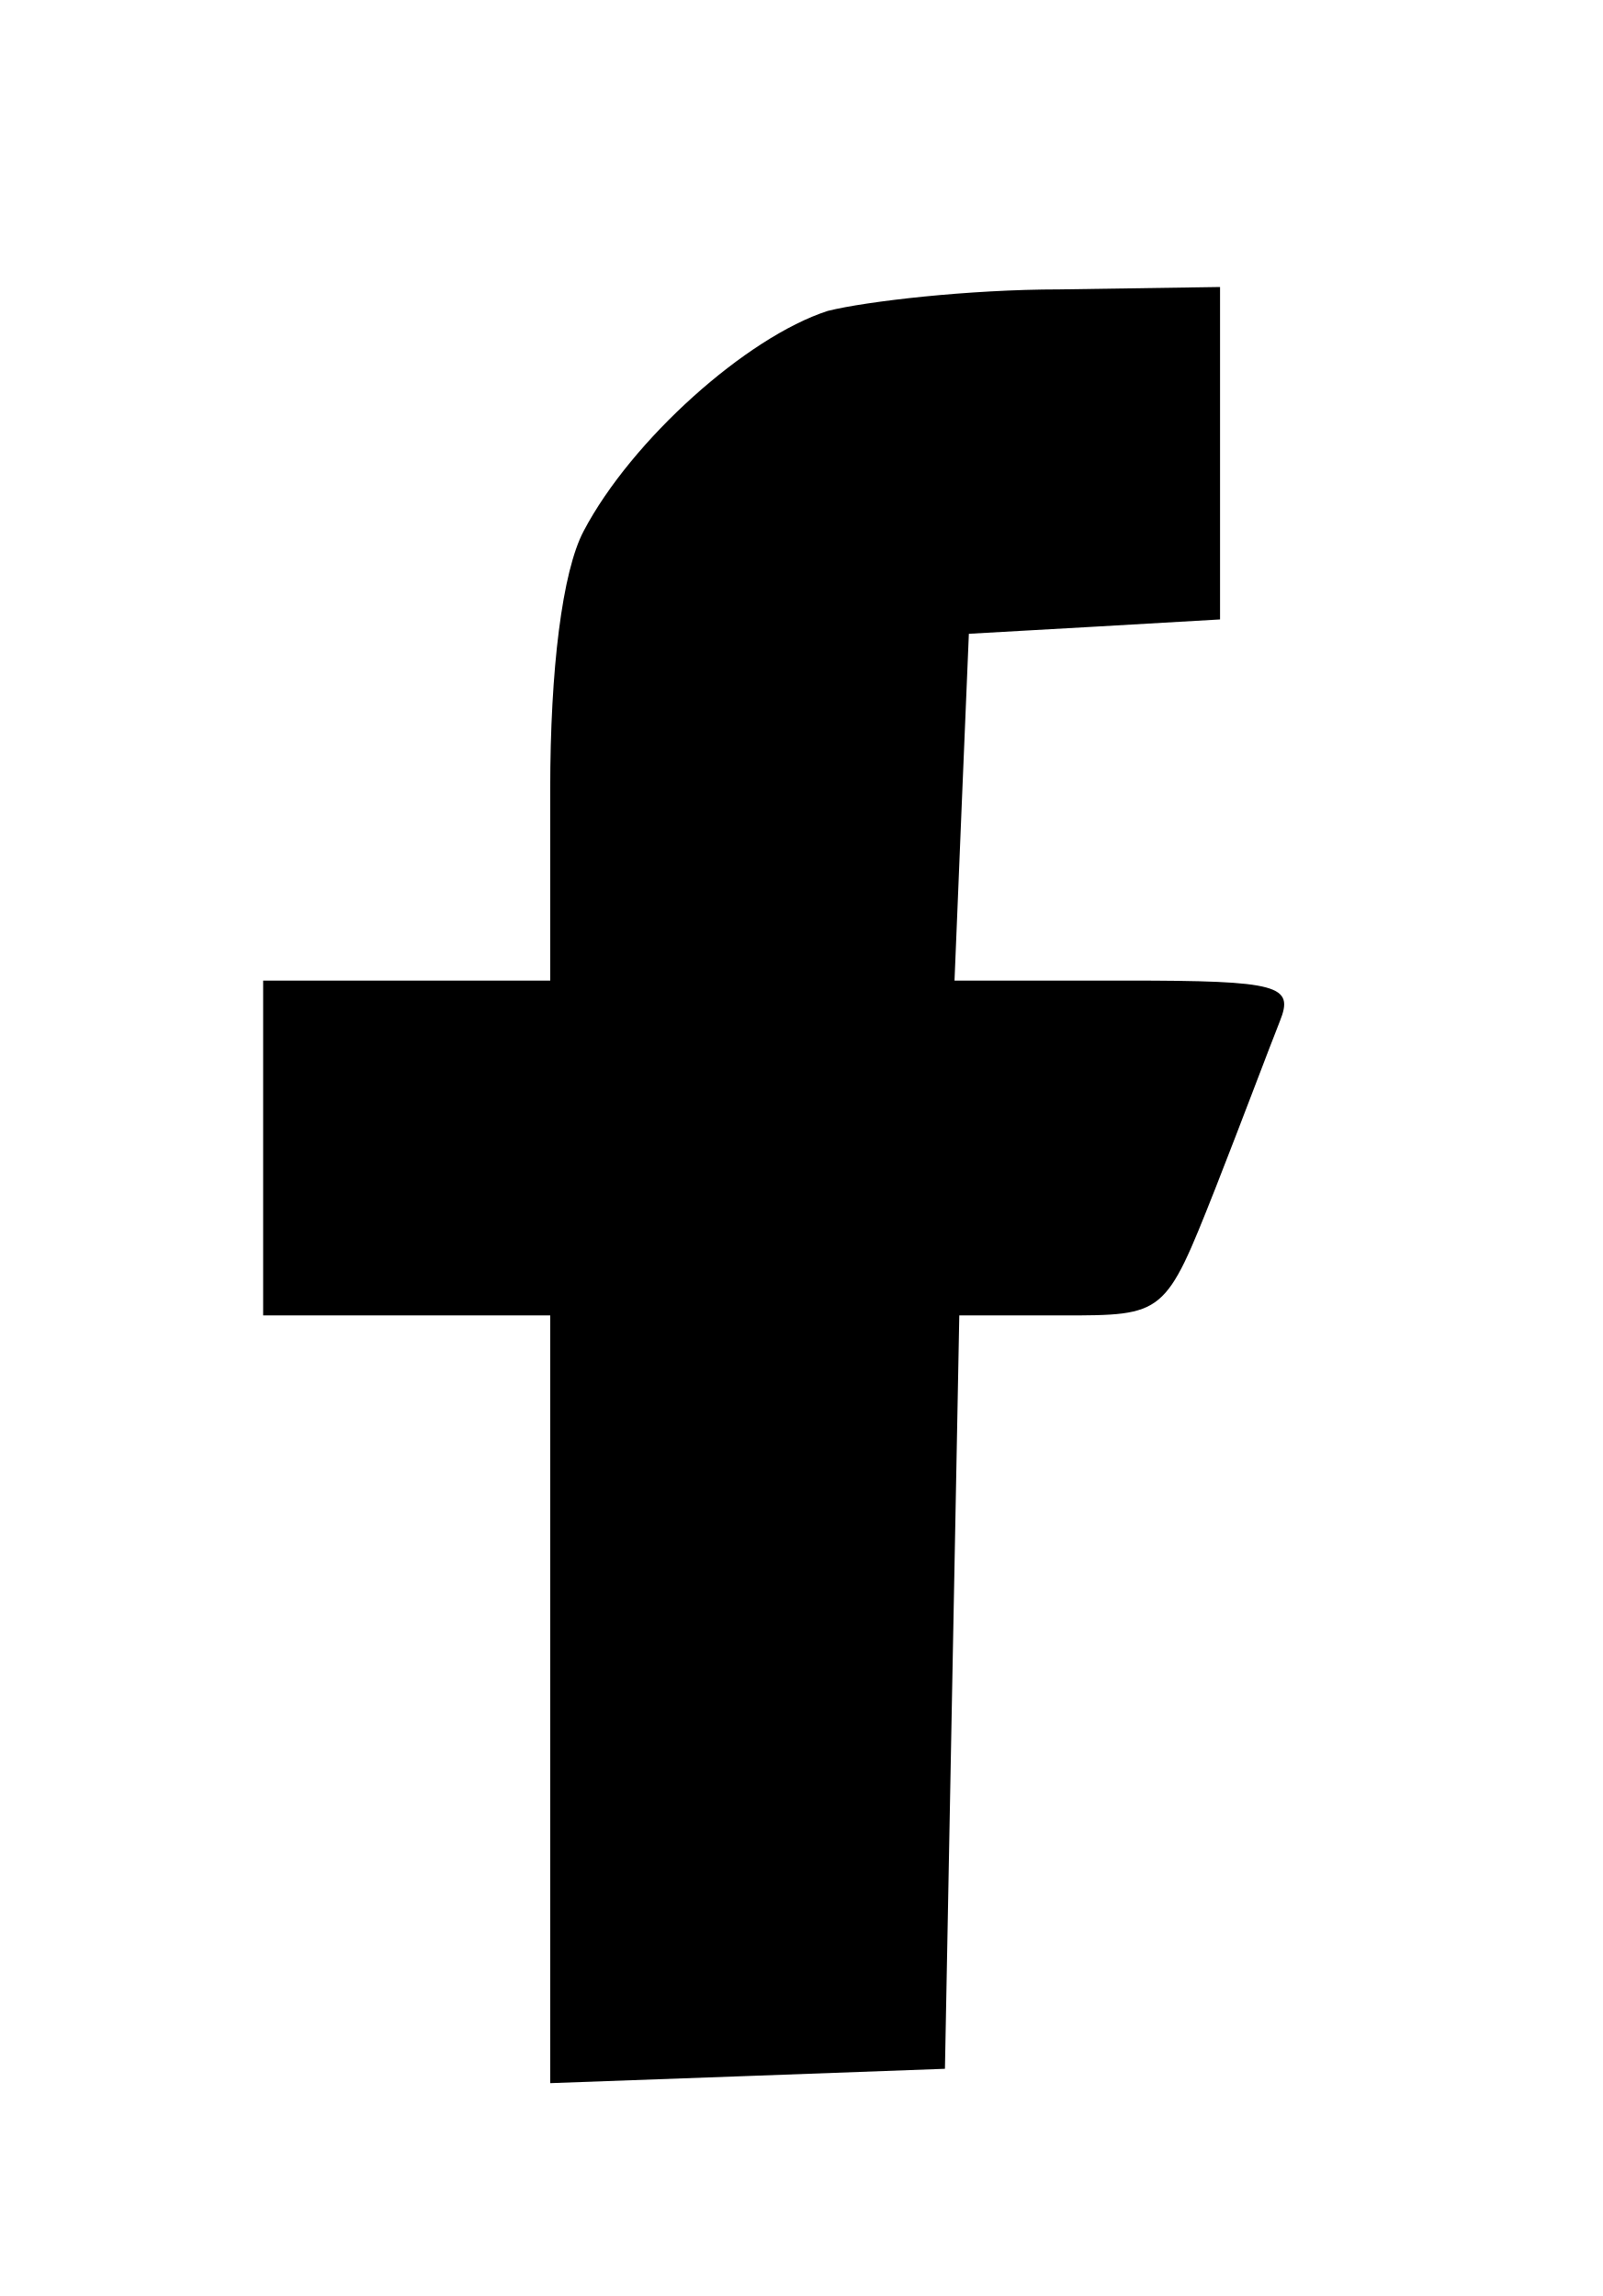
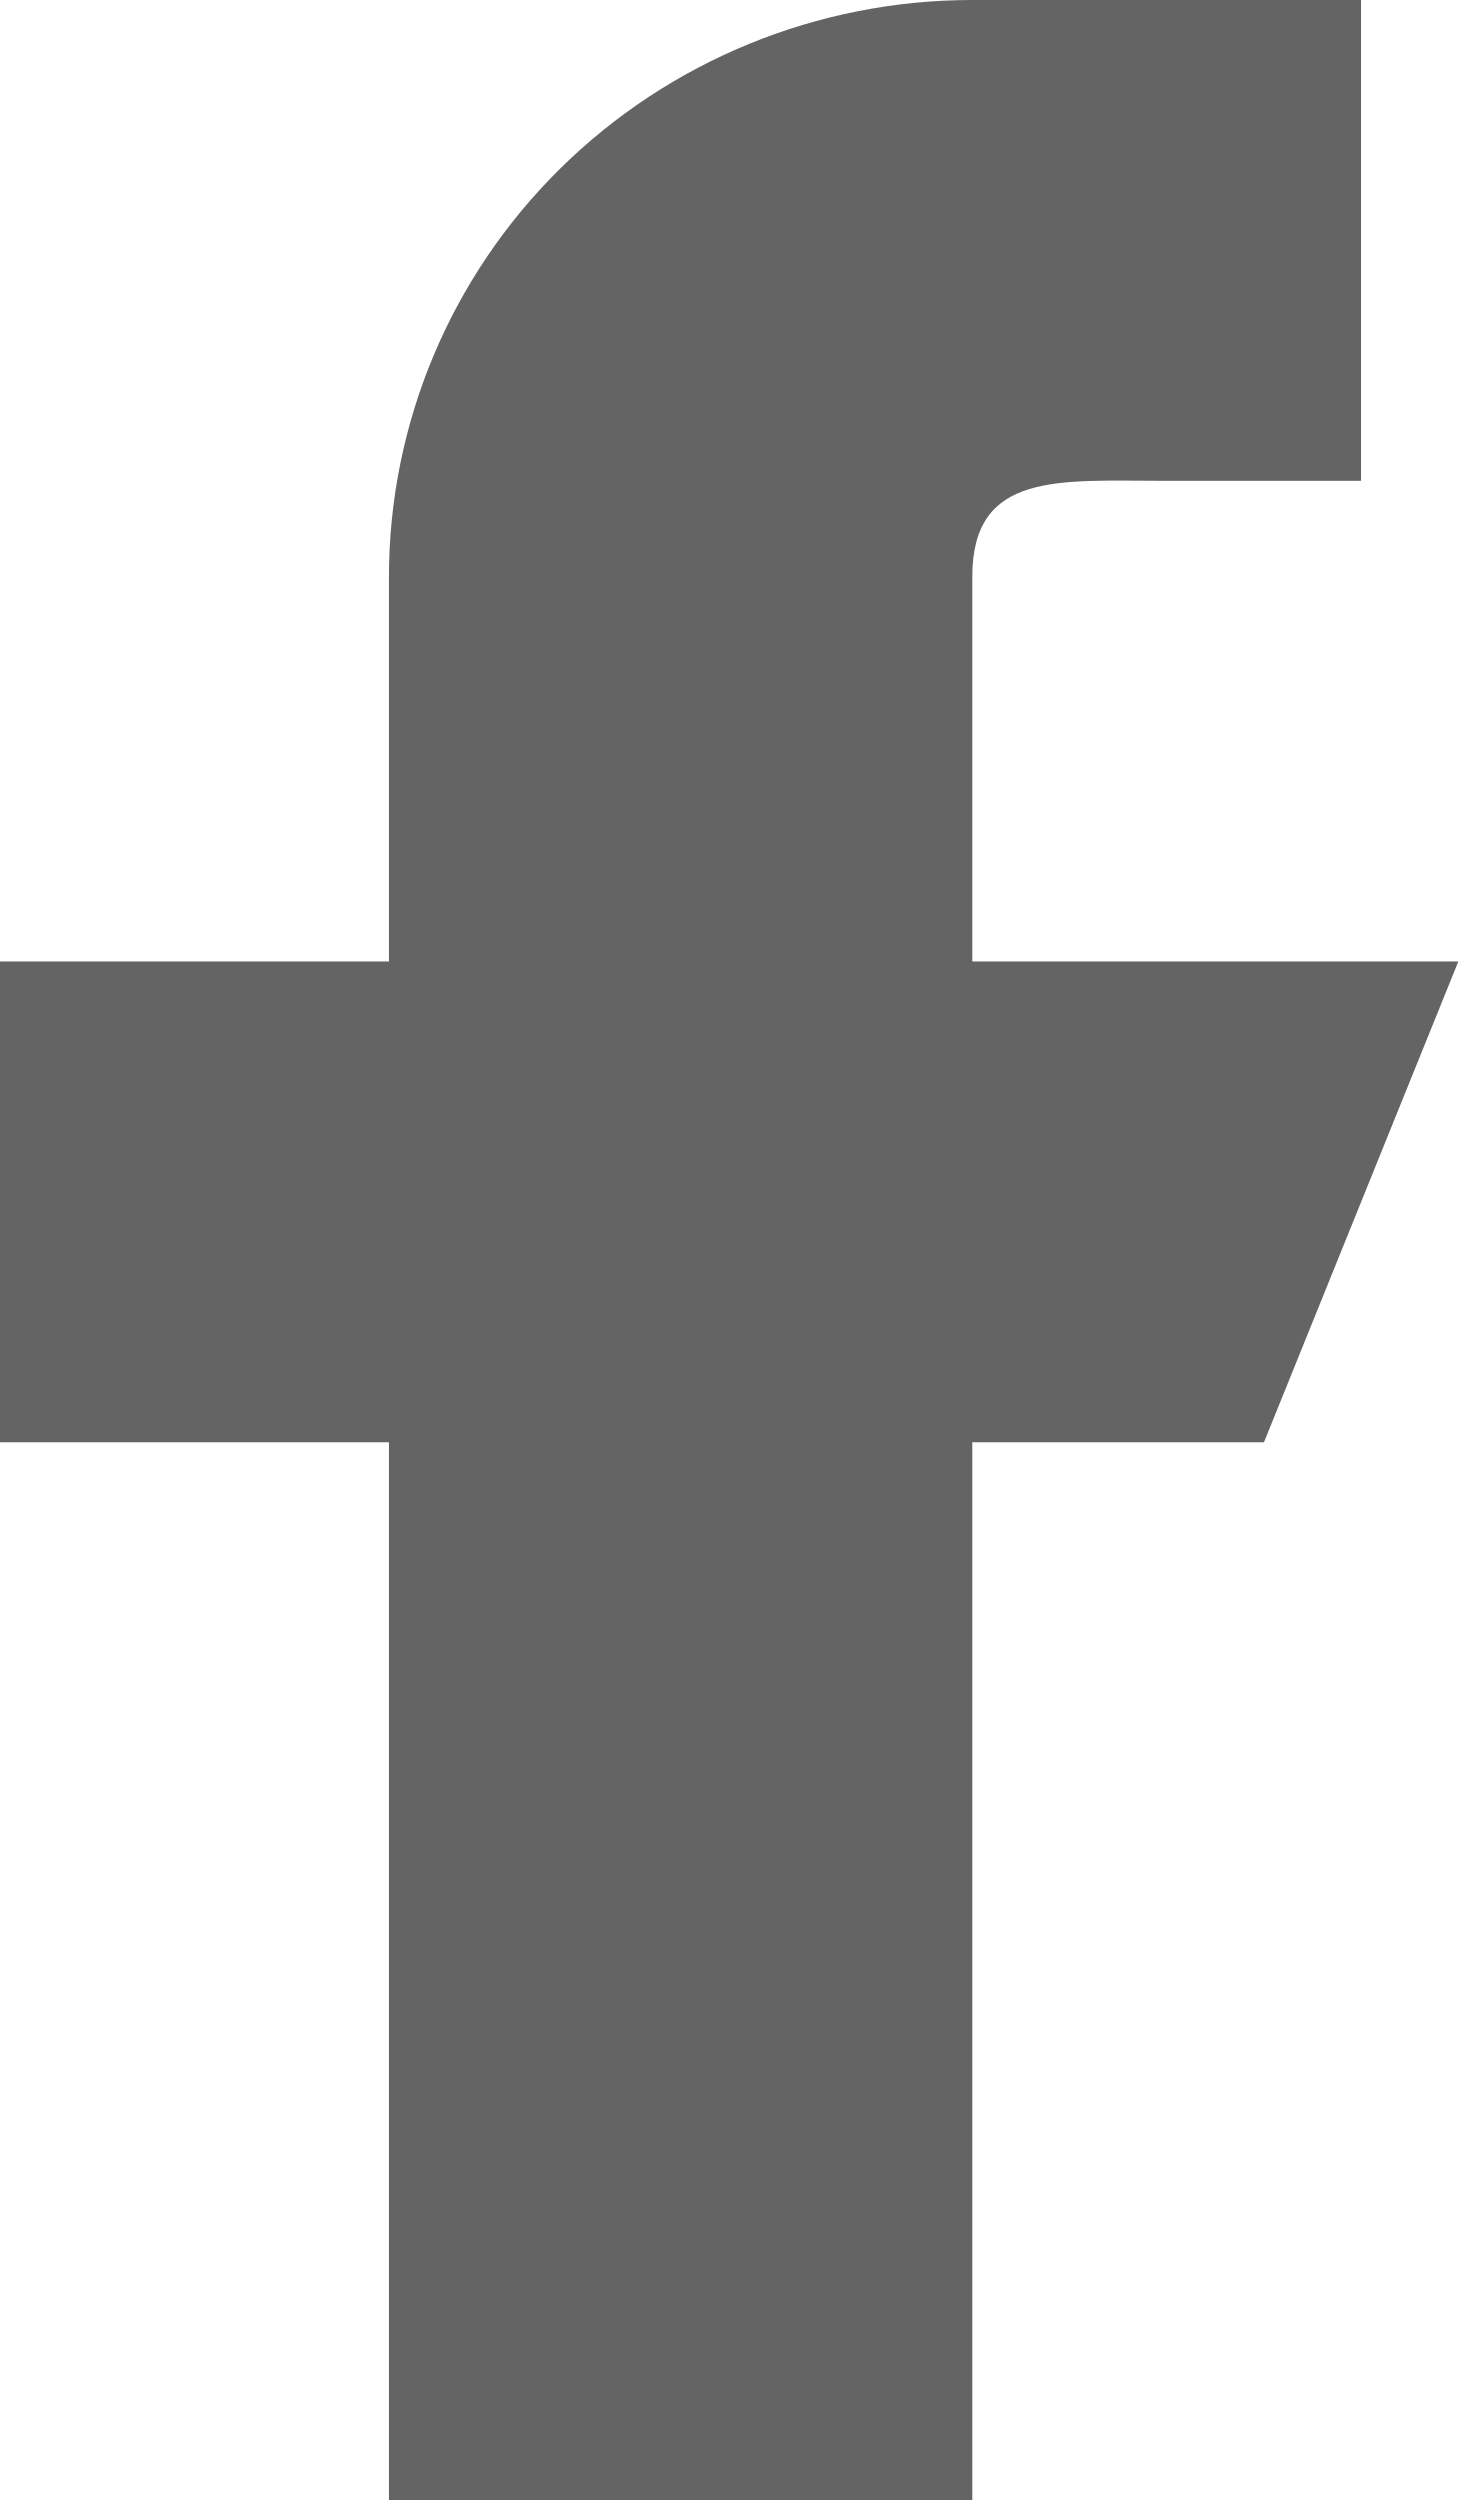
- <svg xmlns="http://www.w3.org/2000/svg" version="1.0" width="67pt" height="96pt" viewBox="0 0 67 96" preserveAspectRatio="xMidYMid meet">
-   <g transform="translate(0,96) scale(0.1,-0.1)" fill="#000000" stroke="none">
-     <path d="M346 830 c-34 -11 -82 -54 -102 -92 -9 -17 -14 -58 -14 -108 l0 -80 -60 0 -60 0 0 -70 0 -70 60 0 60 0 0 -160 0 -161 83 3 82 3 3 158 3 157 43 0 c43 0 43 0 64 53 11 28 23 60 27 70 6 15 0 17 -64 17 l-72 0 3 73 3 72 53 3 52 3 0 70 0 69 -67 -1 c-38 0 -81 -5 -97 -9z" />
-   </g>
+ <svg xmlns="http://www.w3.org/2000/svg" width="7" height="12" viewBox="0 0 7 12" fill="none">
+   <path fill-rule="evenodd" clip-rule="evenodd" d="M7 4.615H4.667V2.769C4.667 2.26 5.085 2.308 5.6 2.308H6.533V0H4.667C3.924 0 3.212 0.292 2.687 0.811C2.162 1.33 1.867 2.035 1.867 2.769V4.615H0V6.923H1.867V12H4.667V6.923H6.067L7 4.615Z" fill="#646464" />
</svg>
